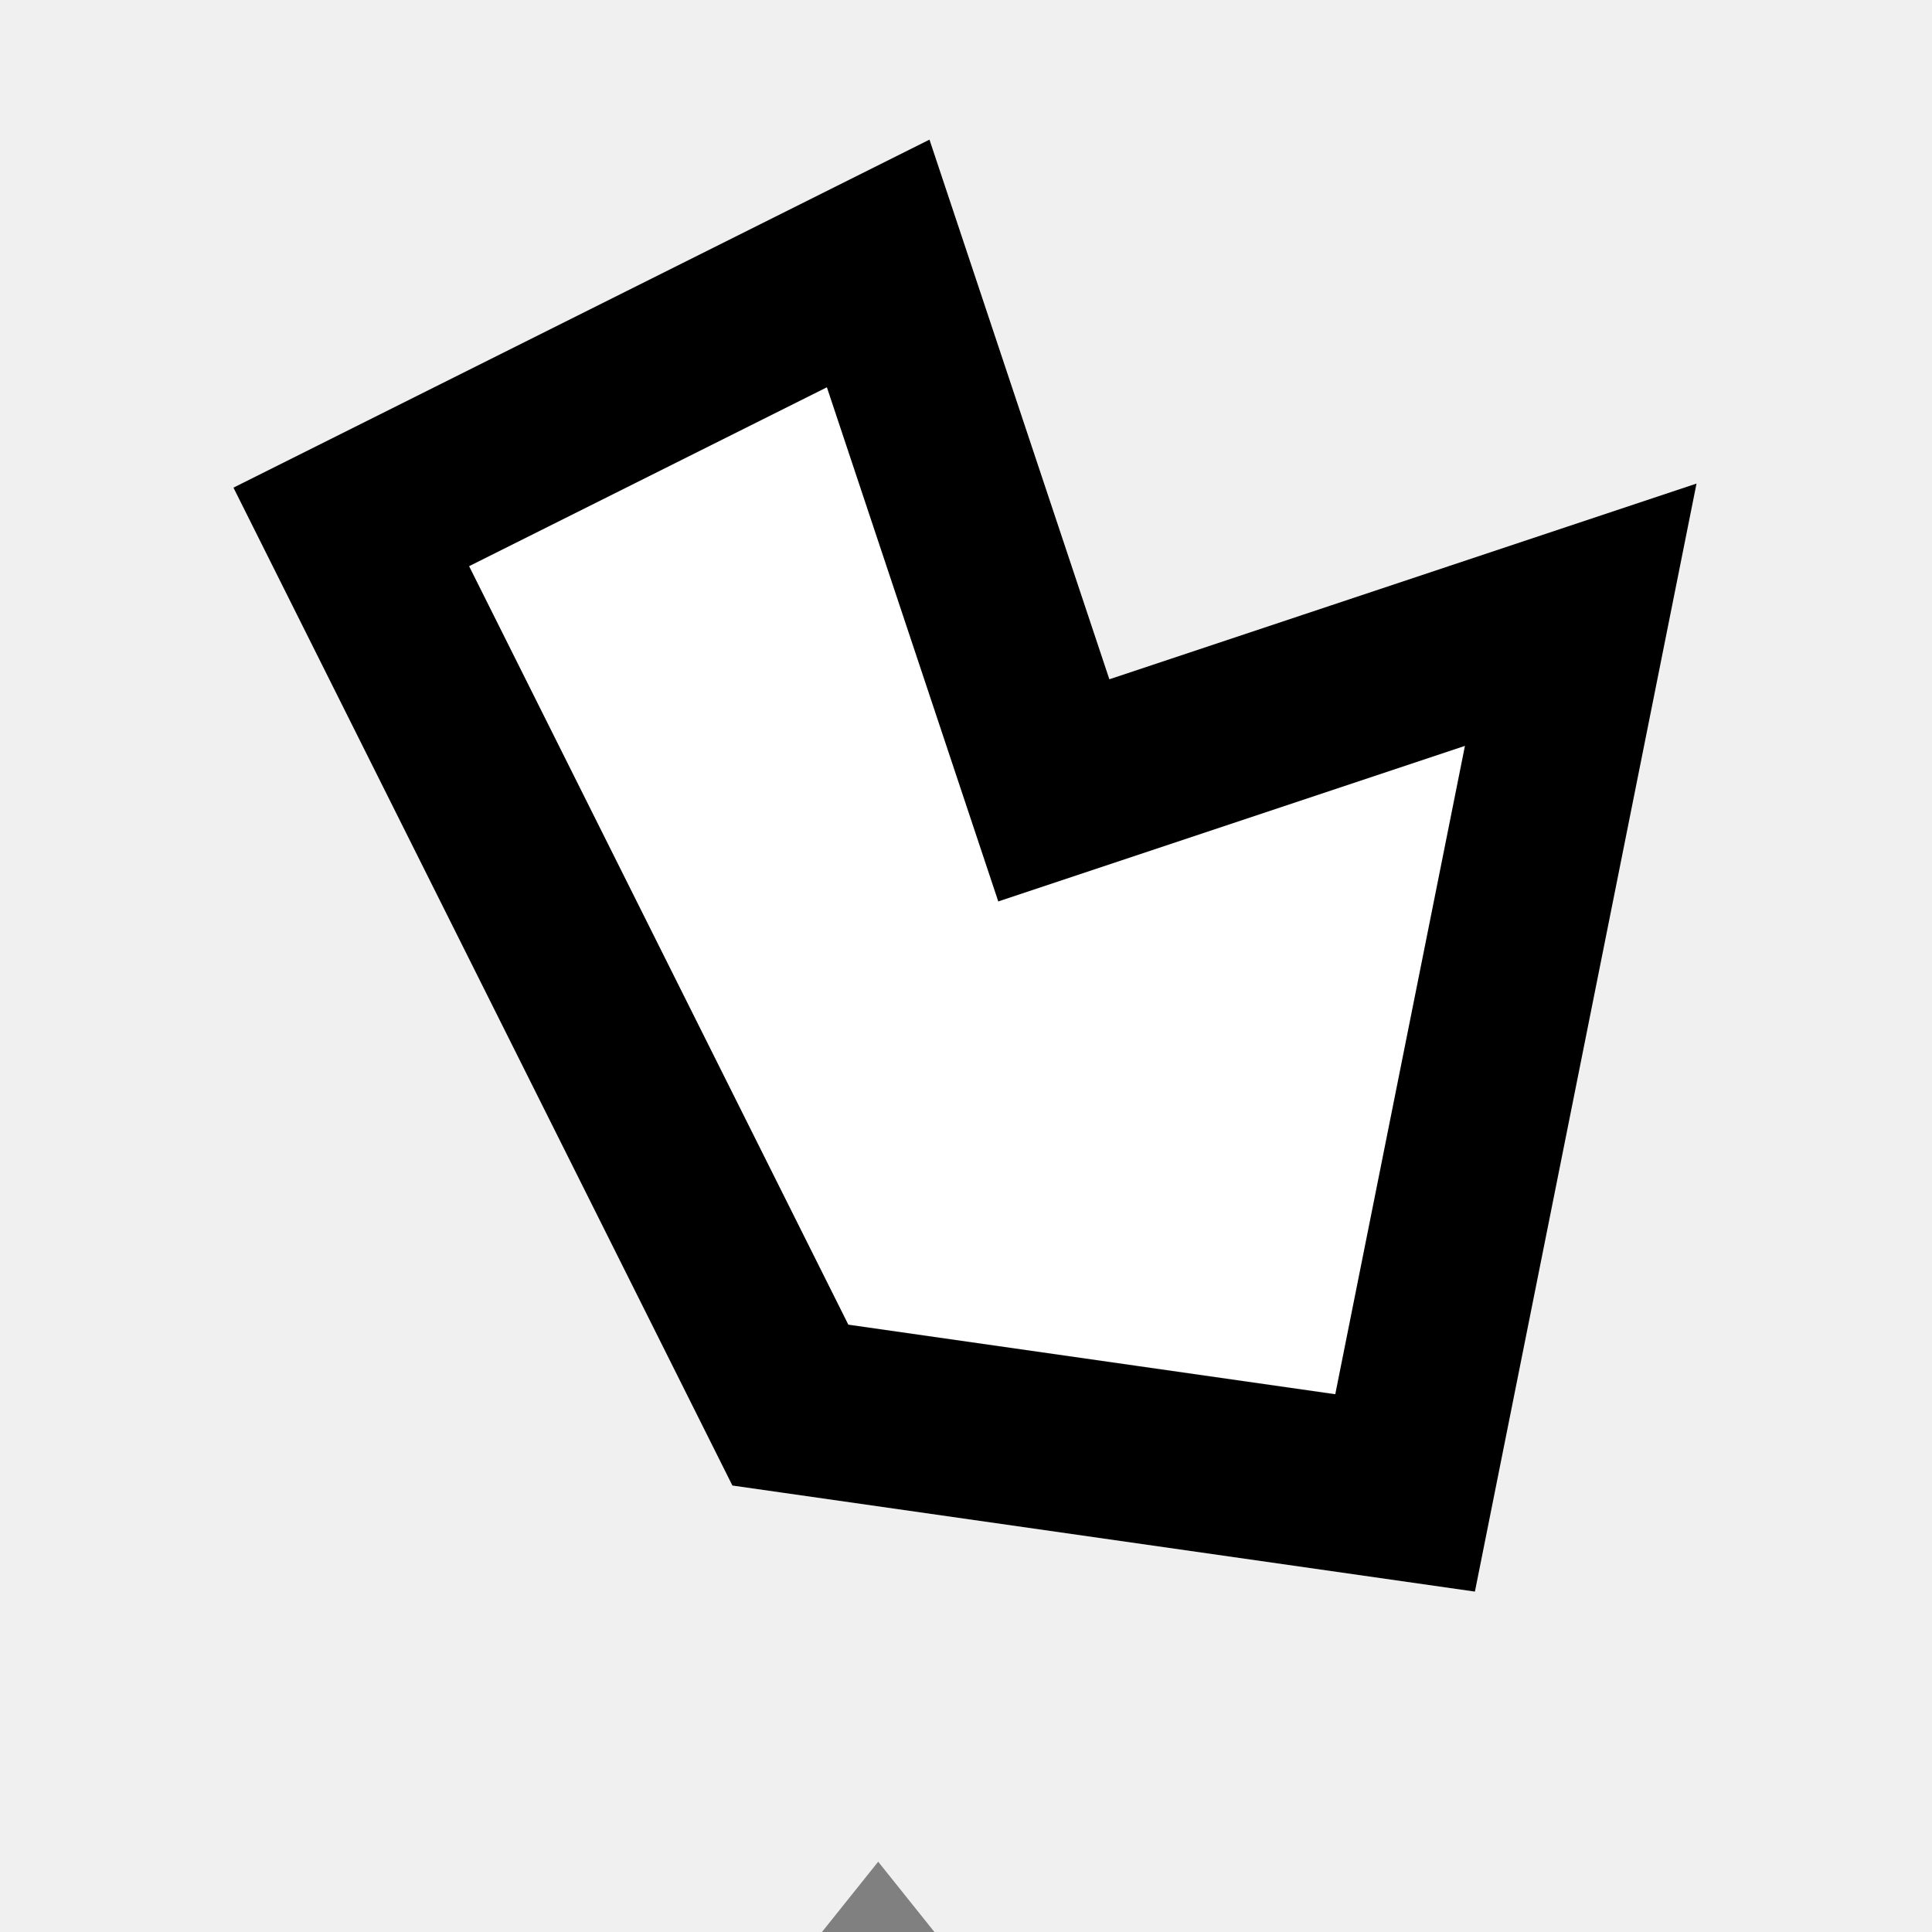
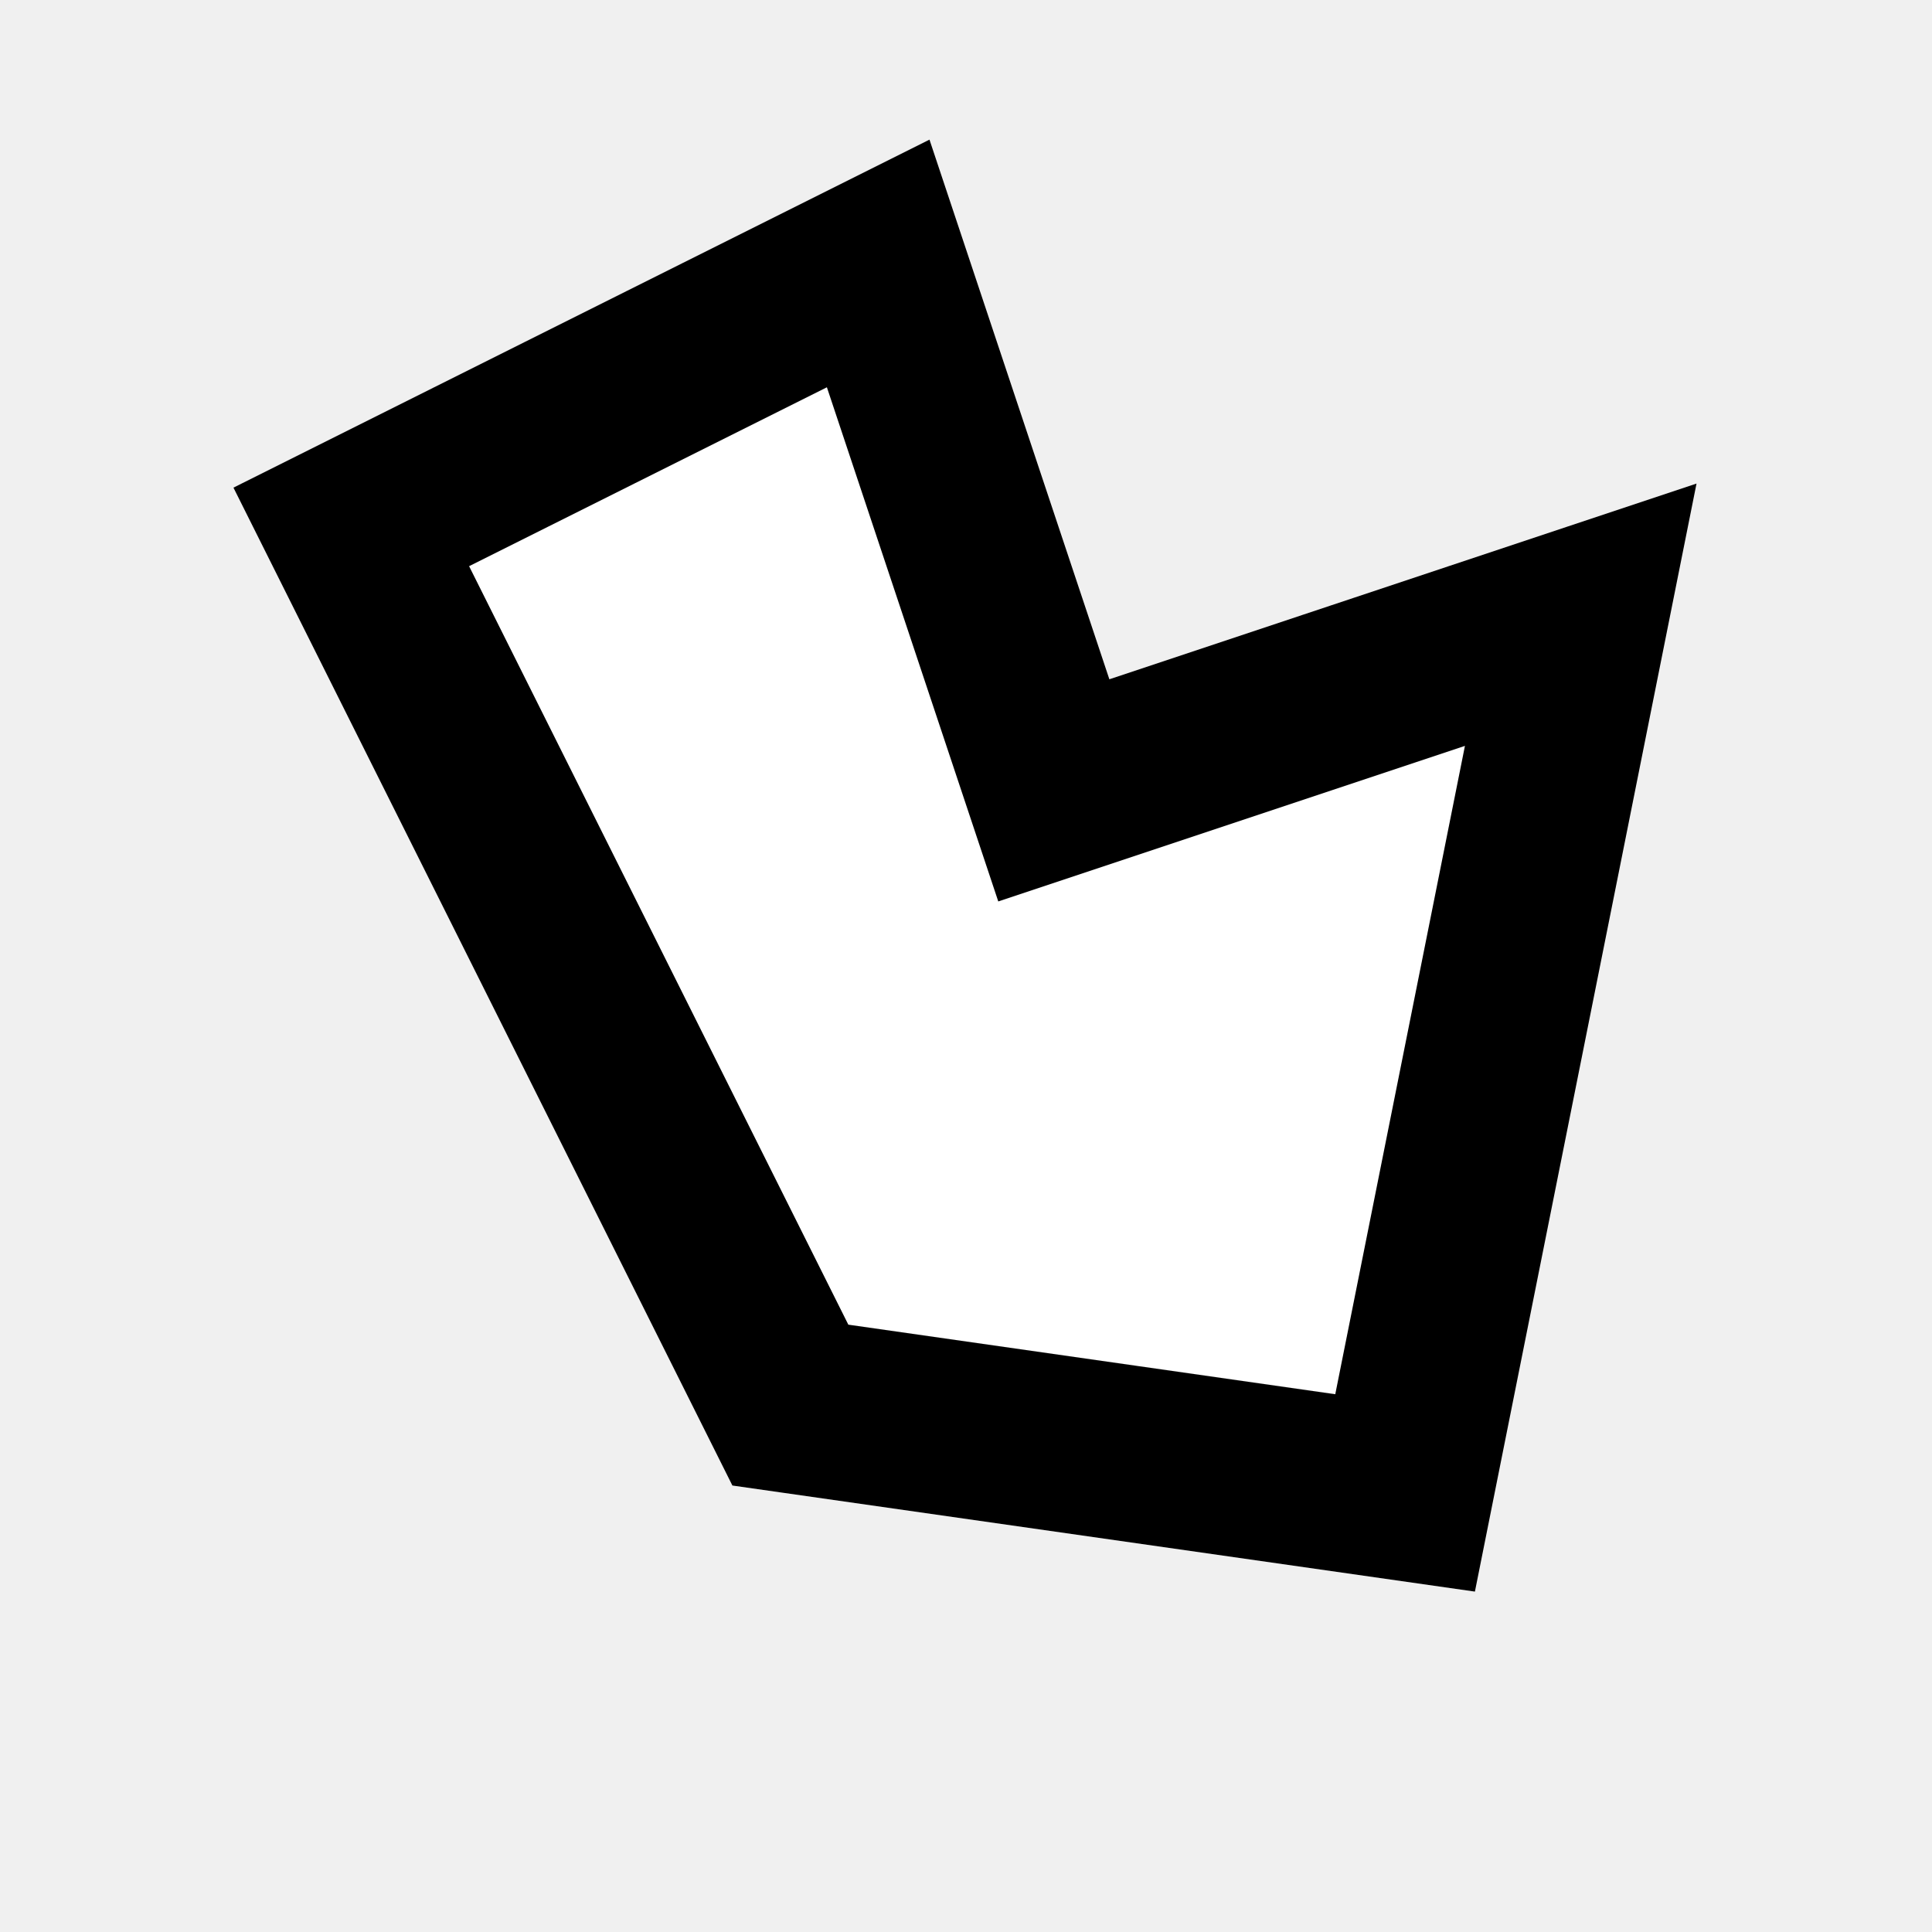
<svg xmlns="http://www.w3.org/2000/svg" baseProfile="tiny" height="22" version="1.2" viewBox="0 0 22 22" width="22">
  <defs />
-   <g>
-     <g id="content">
-       <polygon fill="#ffffff" id="polygon1" points="10,3 4,6 9,16 16,17 18,7 12,9" stroke="#000000" stroke-linecap="square" stroke-width="2" />
-       <polygon fill="#808080" id="polygon8" points="0,32 5,36 5,34 8,34 8,37 6,37 10,42 14,37 12,37 12,34 15,34 15,36 20,32 15,28 15,30 12,30 12,27 14,27 10,22 6,27 8,27 8,30 5,30 5,28" stroke="#808080" stroke-alignment="inner" />
+   <g id="drawing1">
+     <g>
+       <g id="content">
+         <polygon fill="#ffffff" id="polygon1" points="10,3 4,6 9,16 16,17 18,7 12,9" stroke="#000000" stroke-linecap="square" stroke-width="2" />
+         <polygon fill="#808080" id="polygon8" points="0,32 5,36 5,34 8,34 8,37 6,37 10,42 14,37 12,37 12,34 15,34 15,36 20,32 15,28 15,30 12,30 12,27 14,27 10,22 6,27 8,27 8,30 5,30 5,28" />
+         <path d="M10,23.601 11.919,26 11,26 11,27 11,30 11,31 16,31 16,30.081 16,30.081 18.399,32 16,33.919 16,33 11,33 11,34 11,37 11,38 11.919,38 10,40.399 10,40.399 8.081,38 9,38 9,37 9,34 9,33 4,33 4,33.919 4,33.919 4,33.919 4,33.919 1.601,32 1.601,32 4,30.081 4,30.081 4,31 9,31 9,30 9,27 9,26 8.081,26 10,23.601 Z M10,22 6,27 8,27 8,30 5,30 5,28 0,32 5,36 5,34 8,34 8,37 6,37 10,42 14,37 12,37 12,34 15,34 15,36 20,32 15,28 15,30 12,30 12,27 14,27 10,22 Z" fill="#808080" />
+       </g>
    </g>
  </g>
</svg>
